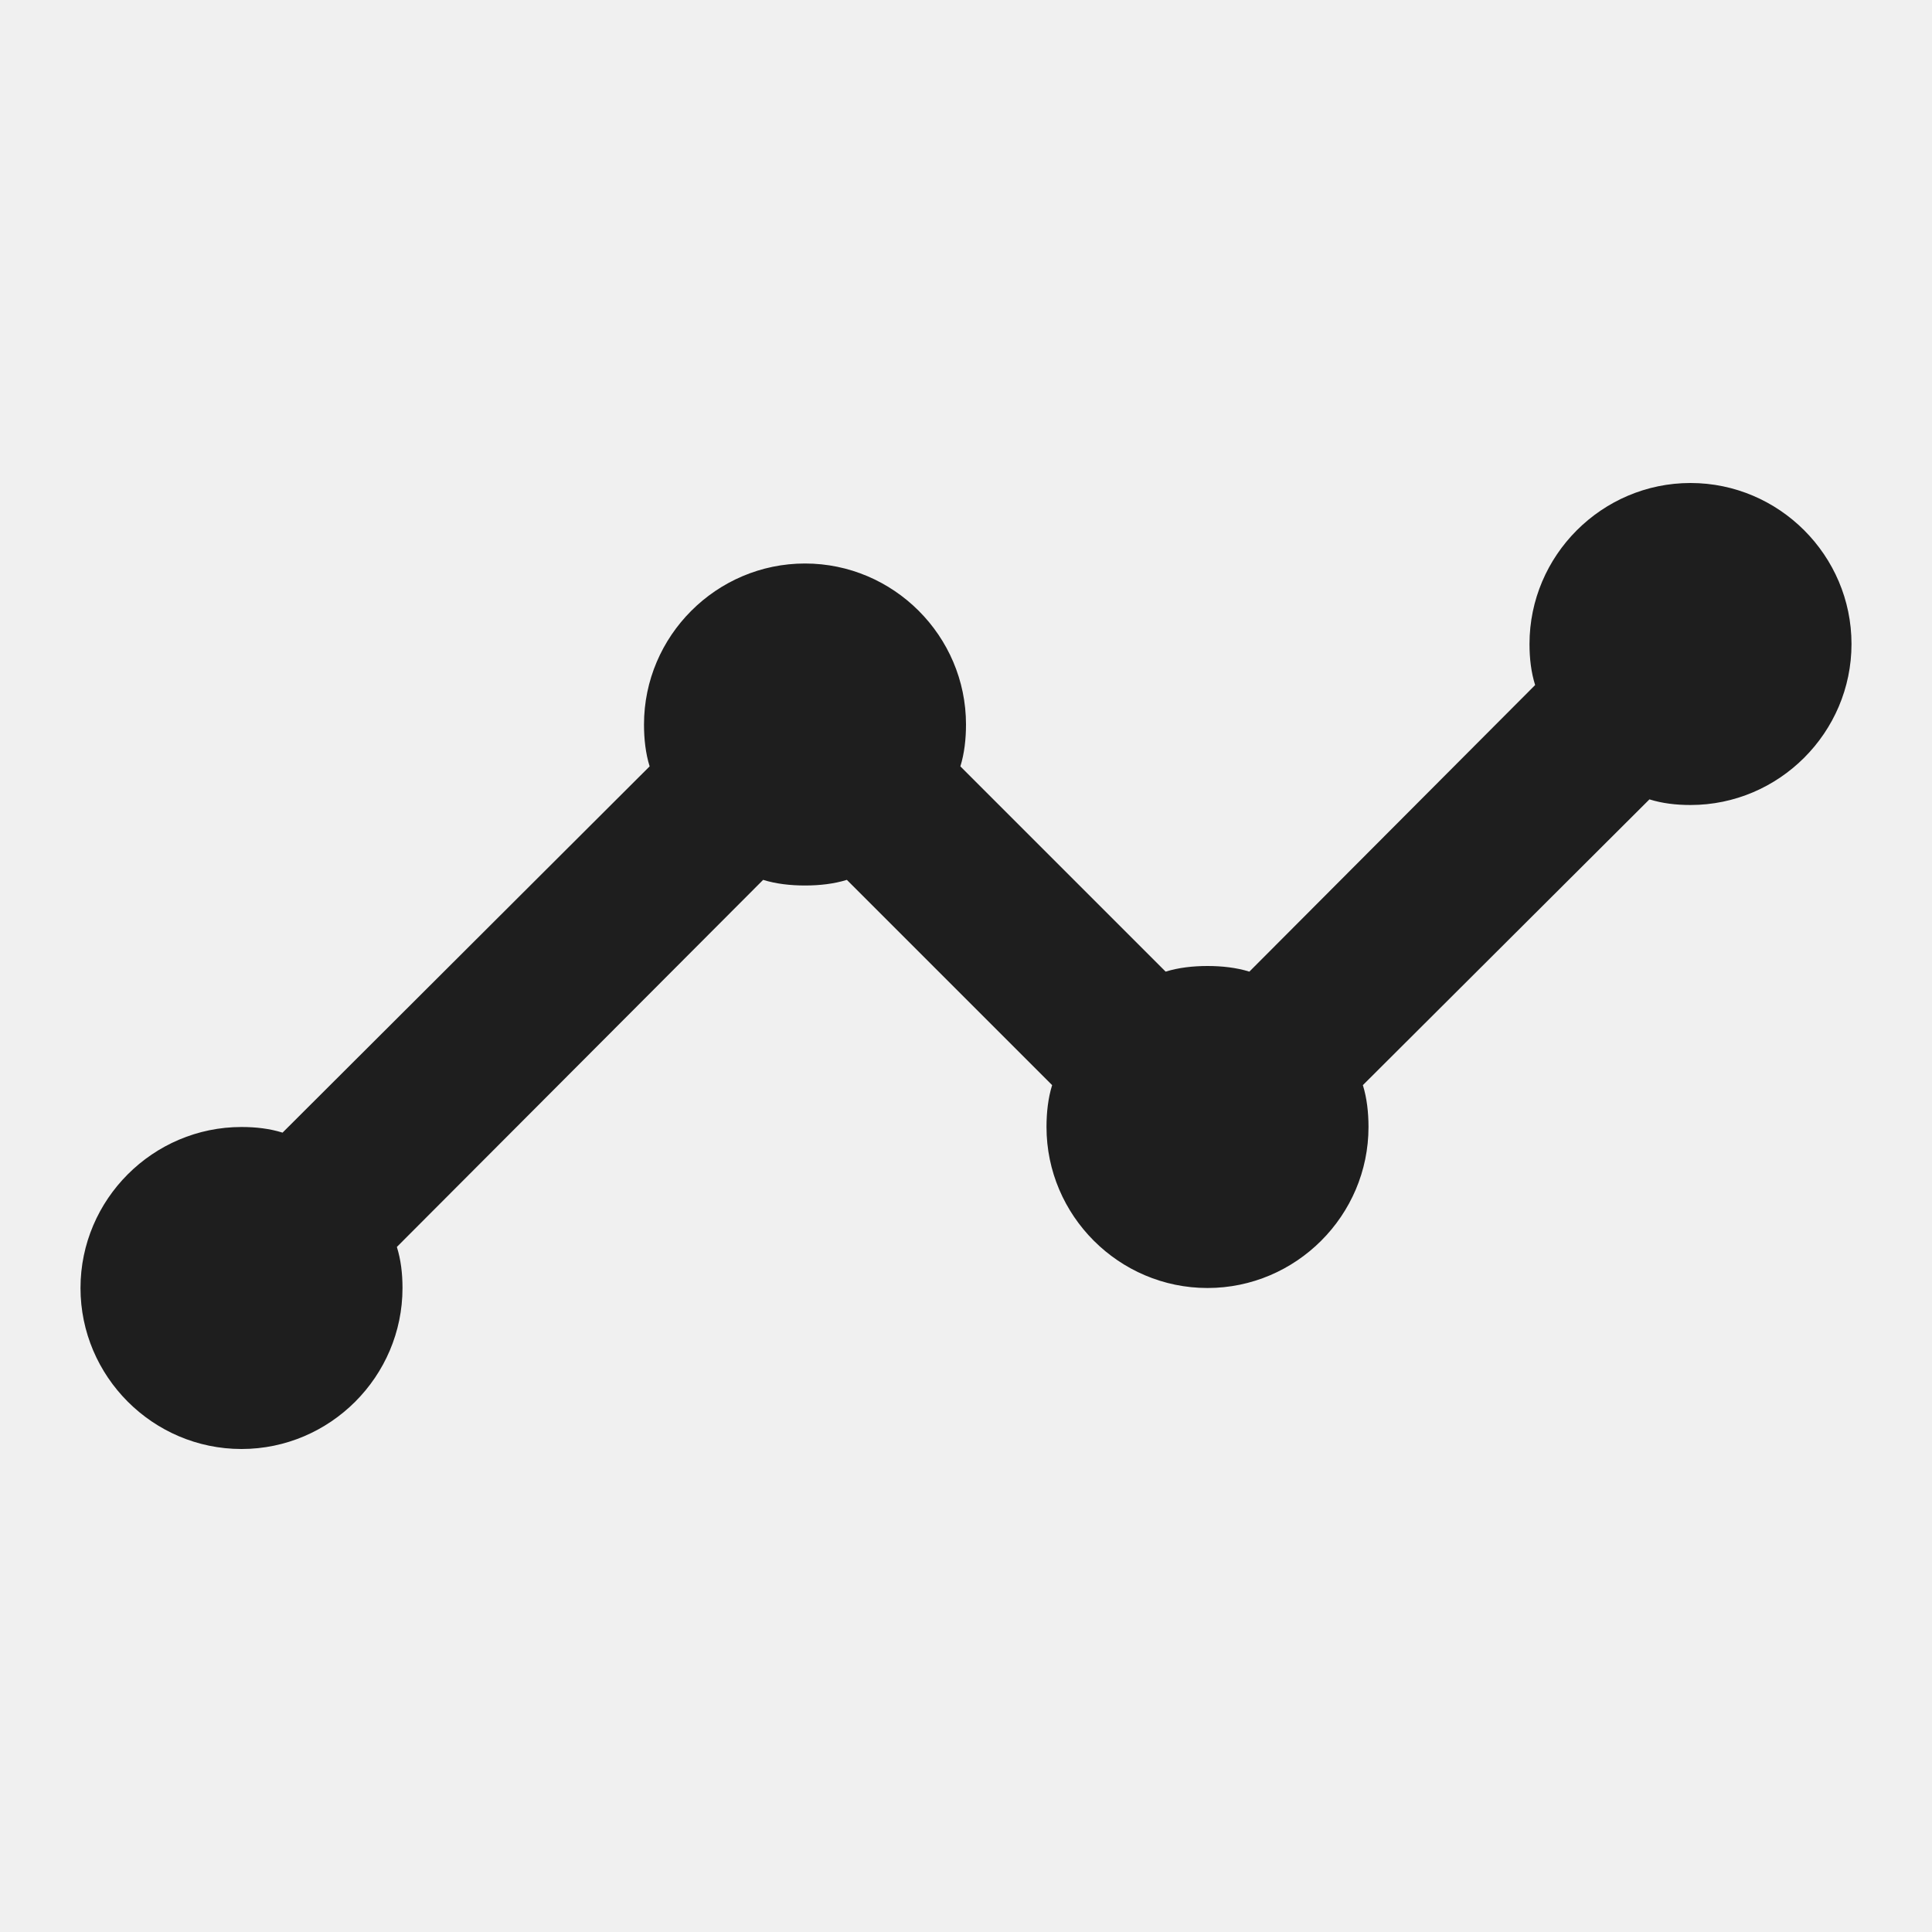
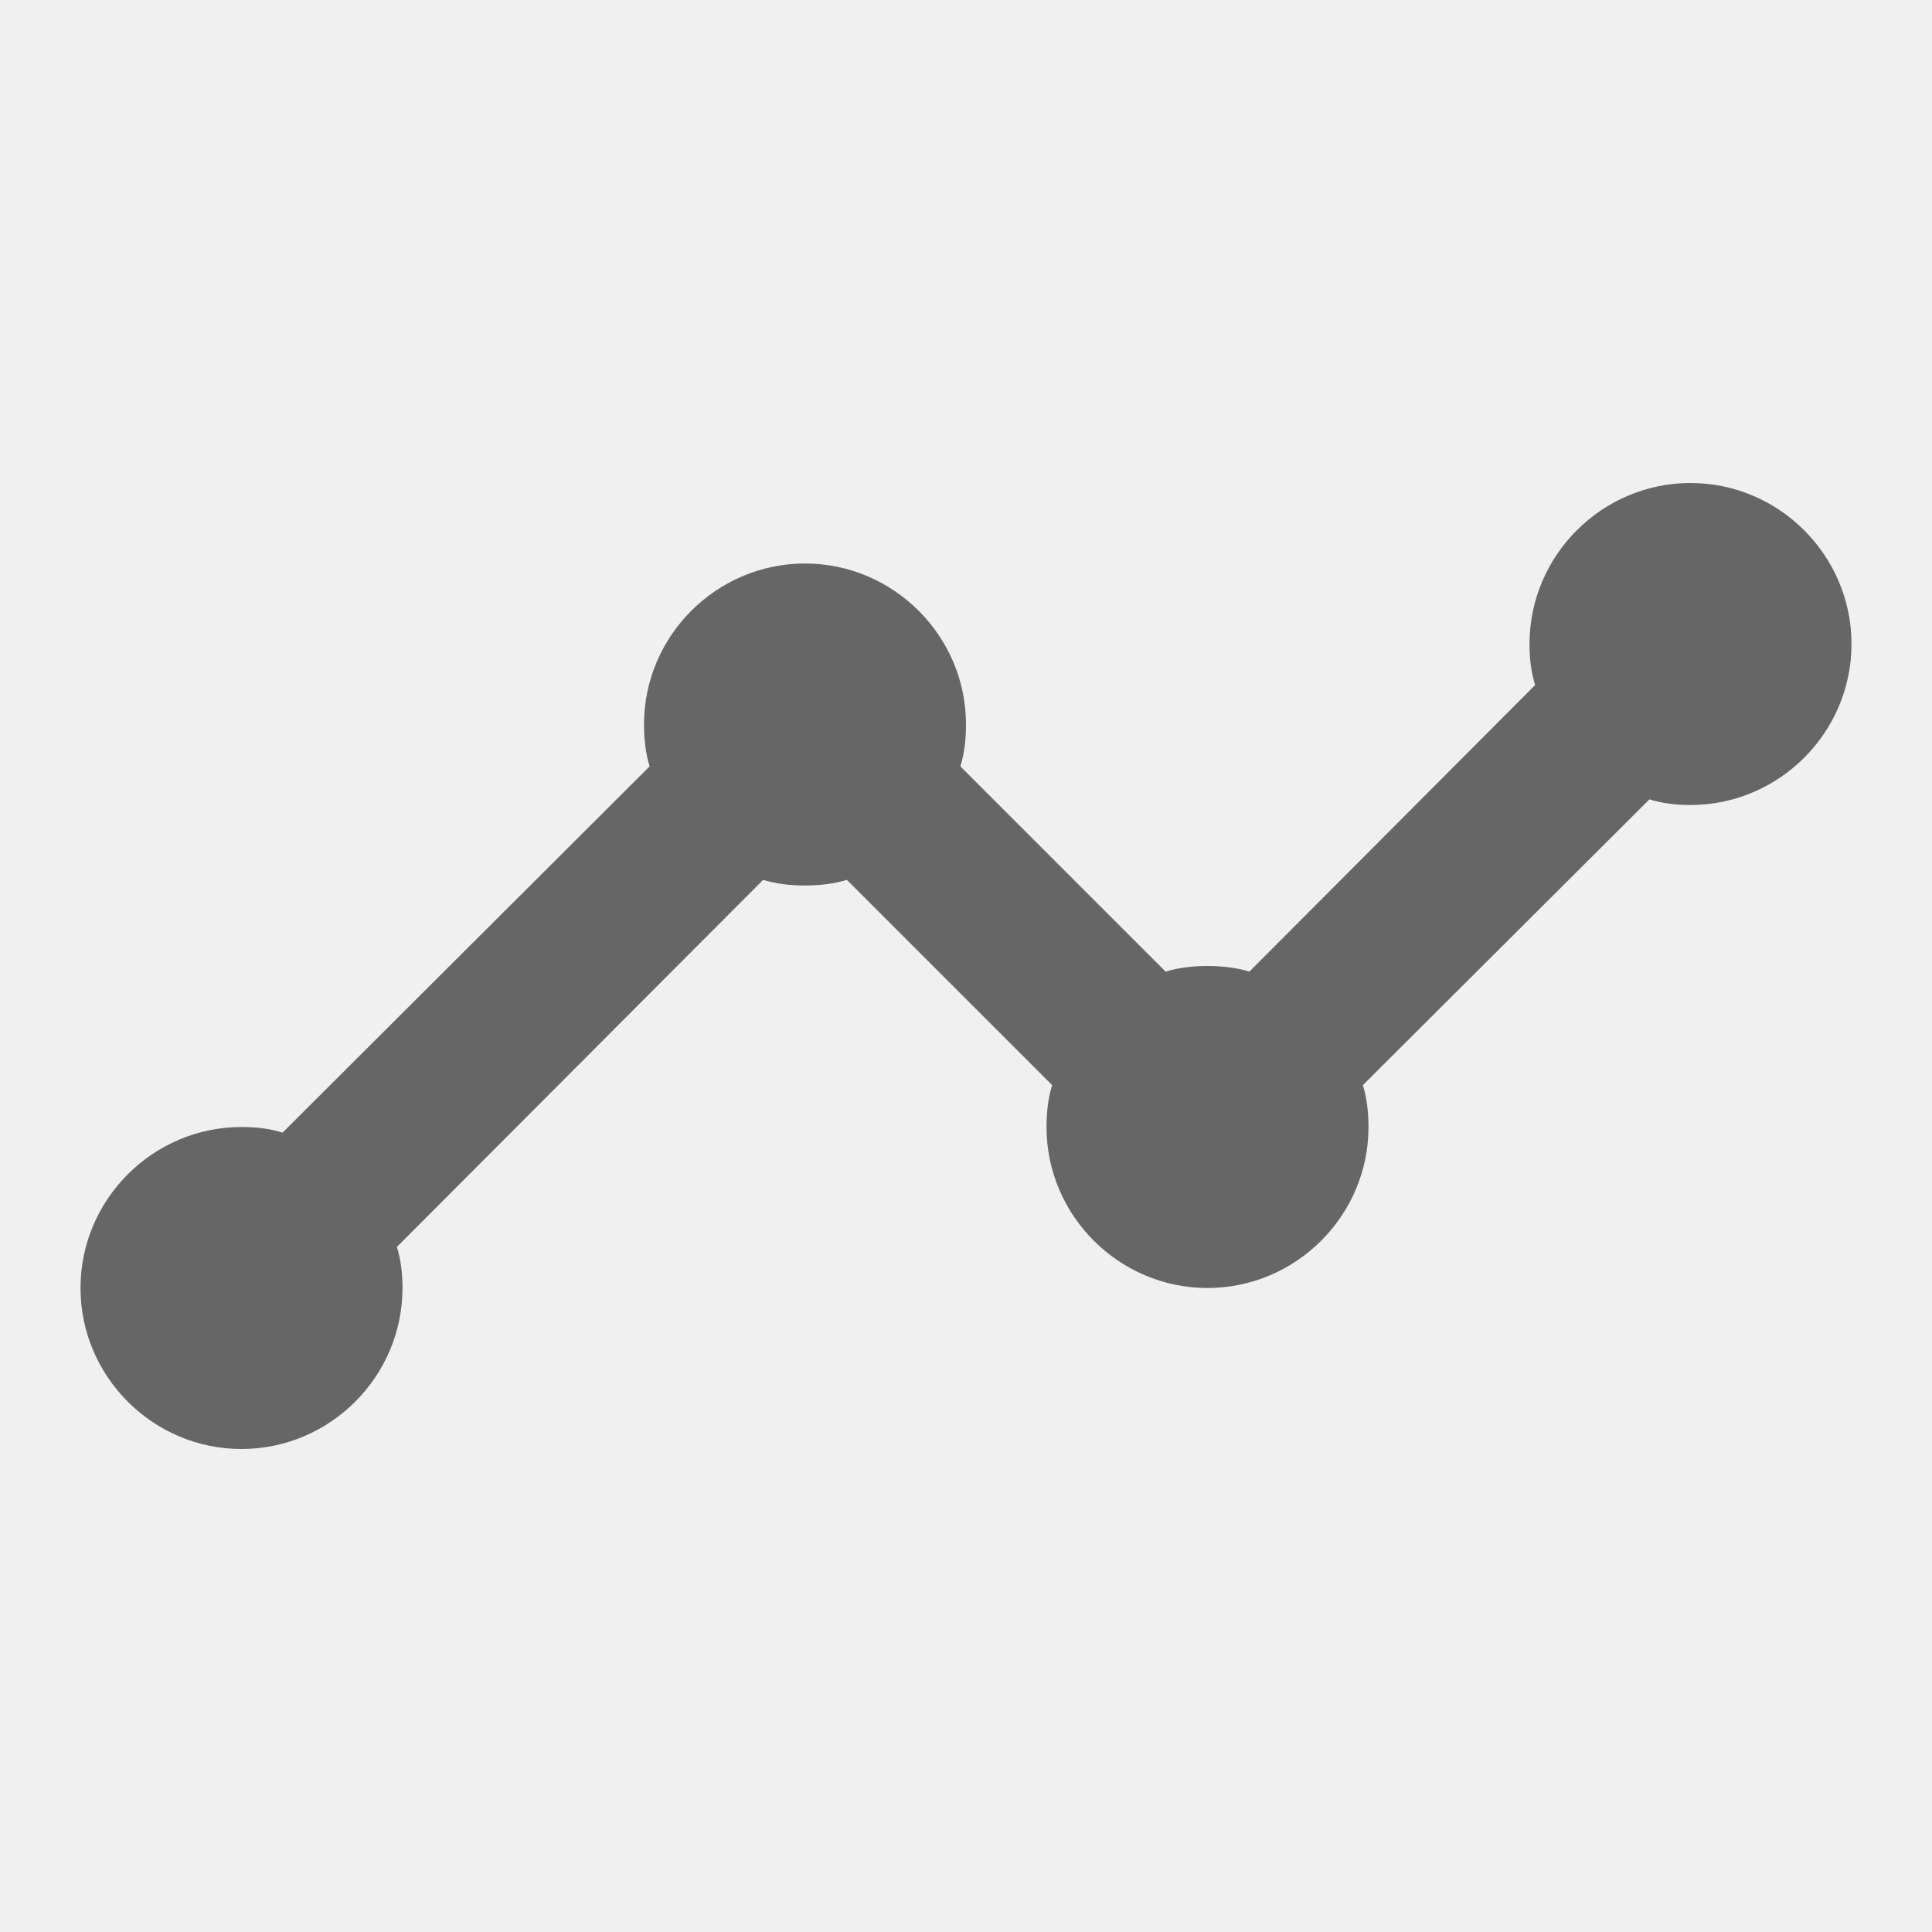
<svg xmlns="http://www.w3.org/2000/svg" width="24" height="24" viewBox="0 0 24 24" fill="none">
-   <g clip-path="url(#clip0_688_7312)">
-     <path d="M23 8C23 9.1 22.1 10 21 10C20.82 10 20.65 9.98 20.49 9.93L16.93 13.48C16.98 13.64 17 13.82 17 14C17 15.1 16.1 16 15 16C13.9 16 13 15.1 13 14C13 13.82 13.02 13.64 13.07 13.48L10.52 10.93C10.36 10.98 10.18 11 10 11C9.82 11 9.64 10.98 9.48 10.93L4.93 15.49C4.98 15.65 5 15.82 5 16C5 17.1 4.1 18 3 18C1.9 18 1 17.1 1 16C1 14.9 1.9 14 3 14C3.18 14 3.35 14.02 3.51 14.07L8.07 9.52C8.02 9.36 8 9.18 8 9C8 7.9 8.9 7 10 7C11.1 7 12 7.9 12 9C12 9.18 11.98 9.36 11.93 9.52L14.48 12.07C14.64 12.02 14.82 12 15 12C15.18 12 15.36 12.02 15.52 12.07L19.07 8.51C19.02 8.35 19 8.18 19 8C19 6.9 19.9 6 21 6C22.1 6 23 6.9 23 8ZM23 8C23 9.1 22.1 10 21 10C20.82 10 20.65 9.98 20.49 9.93L16.93 13.48C16.98 13.64 17 13.82 17 14C17 15.1 16.1 16 15 16C13.9 16 13 15.1 13 14C13 13.82 13.02 13.64 13.07 13.48L10.52 10.93C10.36 10.98 10.18 11 10 11C9.82 11 9.64 10.98 9.48 10.93L4.93 15.49C4.98 15.65 5 15.82 5 16C5 17.1 4.1 18 3 18C1.9 18 1 17.1 1 16C1 14.9 1.9 14 3 14C3.18 14 3.35 14.02 3.51 14.07L8.07 9.52C8.02 9.36 8 9.18 8 9C8 7.9 8.9 7 10 7C11.1 7 12 7.9 12 9C12 9.18 11.98 9.36 11.93 9.52L14.48 12.07C14.64 12.02 14.82 12 15 12C15.18 12 15.36 12.02 15.52 12.07L19.07 8.51C19.02 8.35 19 8.18 19 8C19 6.9 19.9 6 21 6C22.1 6 23 6.9 23 8Z" fill="#1E1E1E" />
+   <g clip-path="url(#clip0_2564_115290)">
+     <path d="M23 8C23 9.1 22.1 10 21 10C20.82 10 20.65 9.98 20.49 9.93L16.93 13.48C16.98 13.64 17 13.82 17 14C17 15.1 16.1 16 15 16C13.9 16 13 15.1 13 14C13 13.82 13.02 13.64 13.07 13.48L10.52 10.93C10.36 10.98 10.18 11 10 11C9.82 11 9.64 10.98 9.48 10.93L4.93 15.49C4.98 15.65 5 15.82 5 16C5 17.1 4.1 18 3 18C1.9 18 1 17.1 1 16C1 14.9 1.9 14 3 14C3.18 14 3.35 14.02 3.51 14.07L8.07 9.52C8.02 9.36 8 9.18 8 9C8 7.9 8.9 7 10 7C11.1 7 12 7.9 12 9C12 9.18 11.98 9.36 11.93 9.52L14.48 12.07C14.64 12.02 14.82 12 15 12C15.18 12 15.36 12.02 15.52 12.07L19.07 8.51C19.02 8.35 19 8.18 19 8C19 6.9 19.9 6 21 6C22.1 6 23 6.9 23 8ZM23 8C23 9.1 22.1 10 21 10C20.82 10 20.65 9.98 20.49 9.93L16.93 13.48C16.98 13.64 17 13.82 17 14C17 15.1 16.1 16 15 16C13.9 16 13 15.1 13 14C13 13.82 13.02 13.64 13.07 13.48L10.52 10.93C10.36 10.98 10.18 11 10 11C9.82 11 9.64 10.98 9.48 10.93L4.93 15.49C4.98 15.65 5 15.82 5 16C5 17.1 4.1 18 3 18C1.9 18 1 17.1 1 16C1 14.9 1.9 14 3 14C3.18 14 3.35 14.02 3.51 14.07L8.07 9.52C8.02 9.36 8 9.18 8 9C8 7.9 8.9 7 10 7C11.1 7 12 7.9 12 9C12 9.18 11.98 9.36 11.93 9.52L14.48 12.07C14.64 12.02 14.82 12 15 12C15.18 12 15.36 12.02 15.52 12.07L19.07 8.51C19.02 8.35 19 8.18 19 8C19 6.9 19.9 6 21 6C22.1 6 23 6.9 23 8Z" fill="#666666" />
  </g>
  <defs>
-     <clipPath id="clip0_688_7312">
+     <clipPath id="clip0_2564_115290">
      <rect width="24" height="24" fill="white" />
    </clipPath>
  </defs>
</svg>
